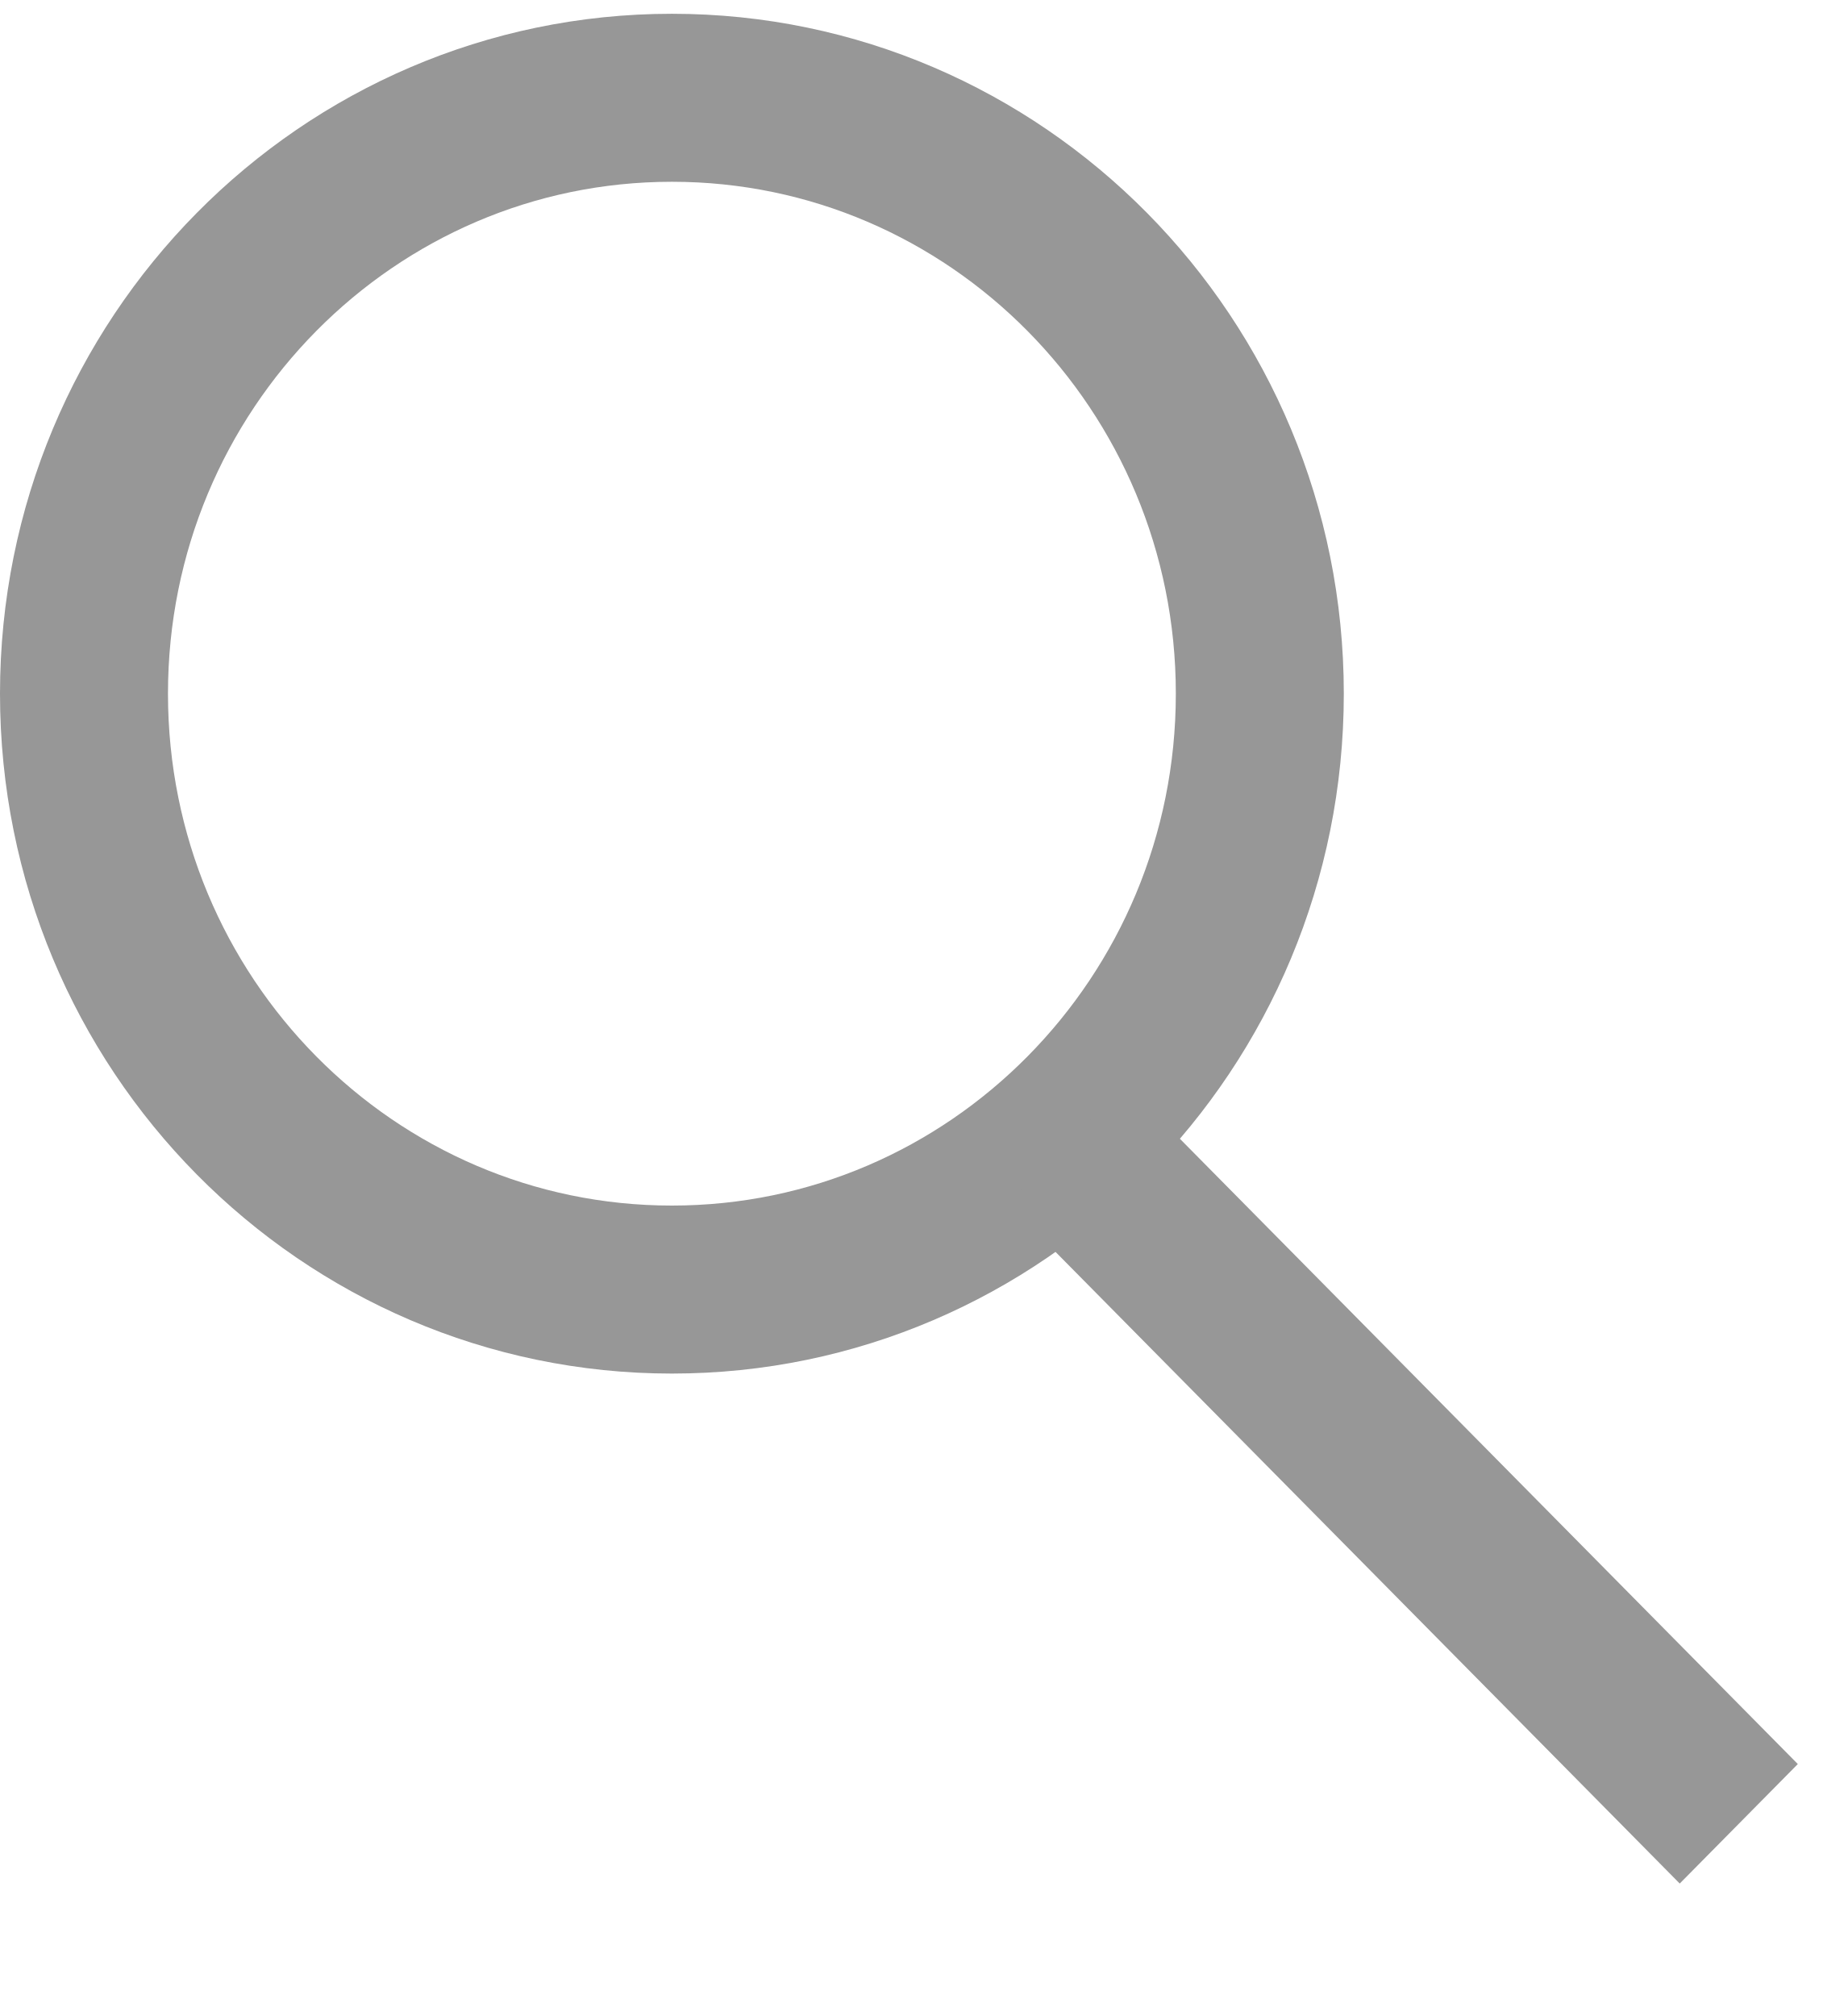
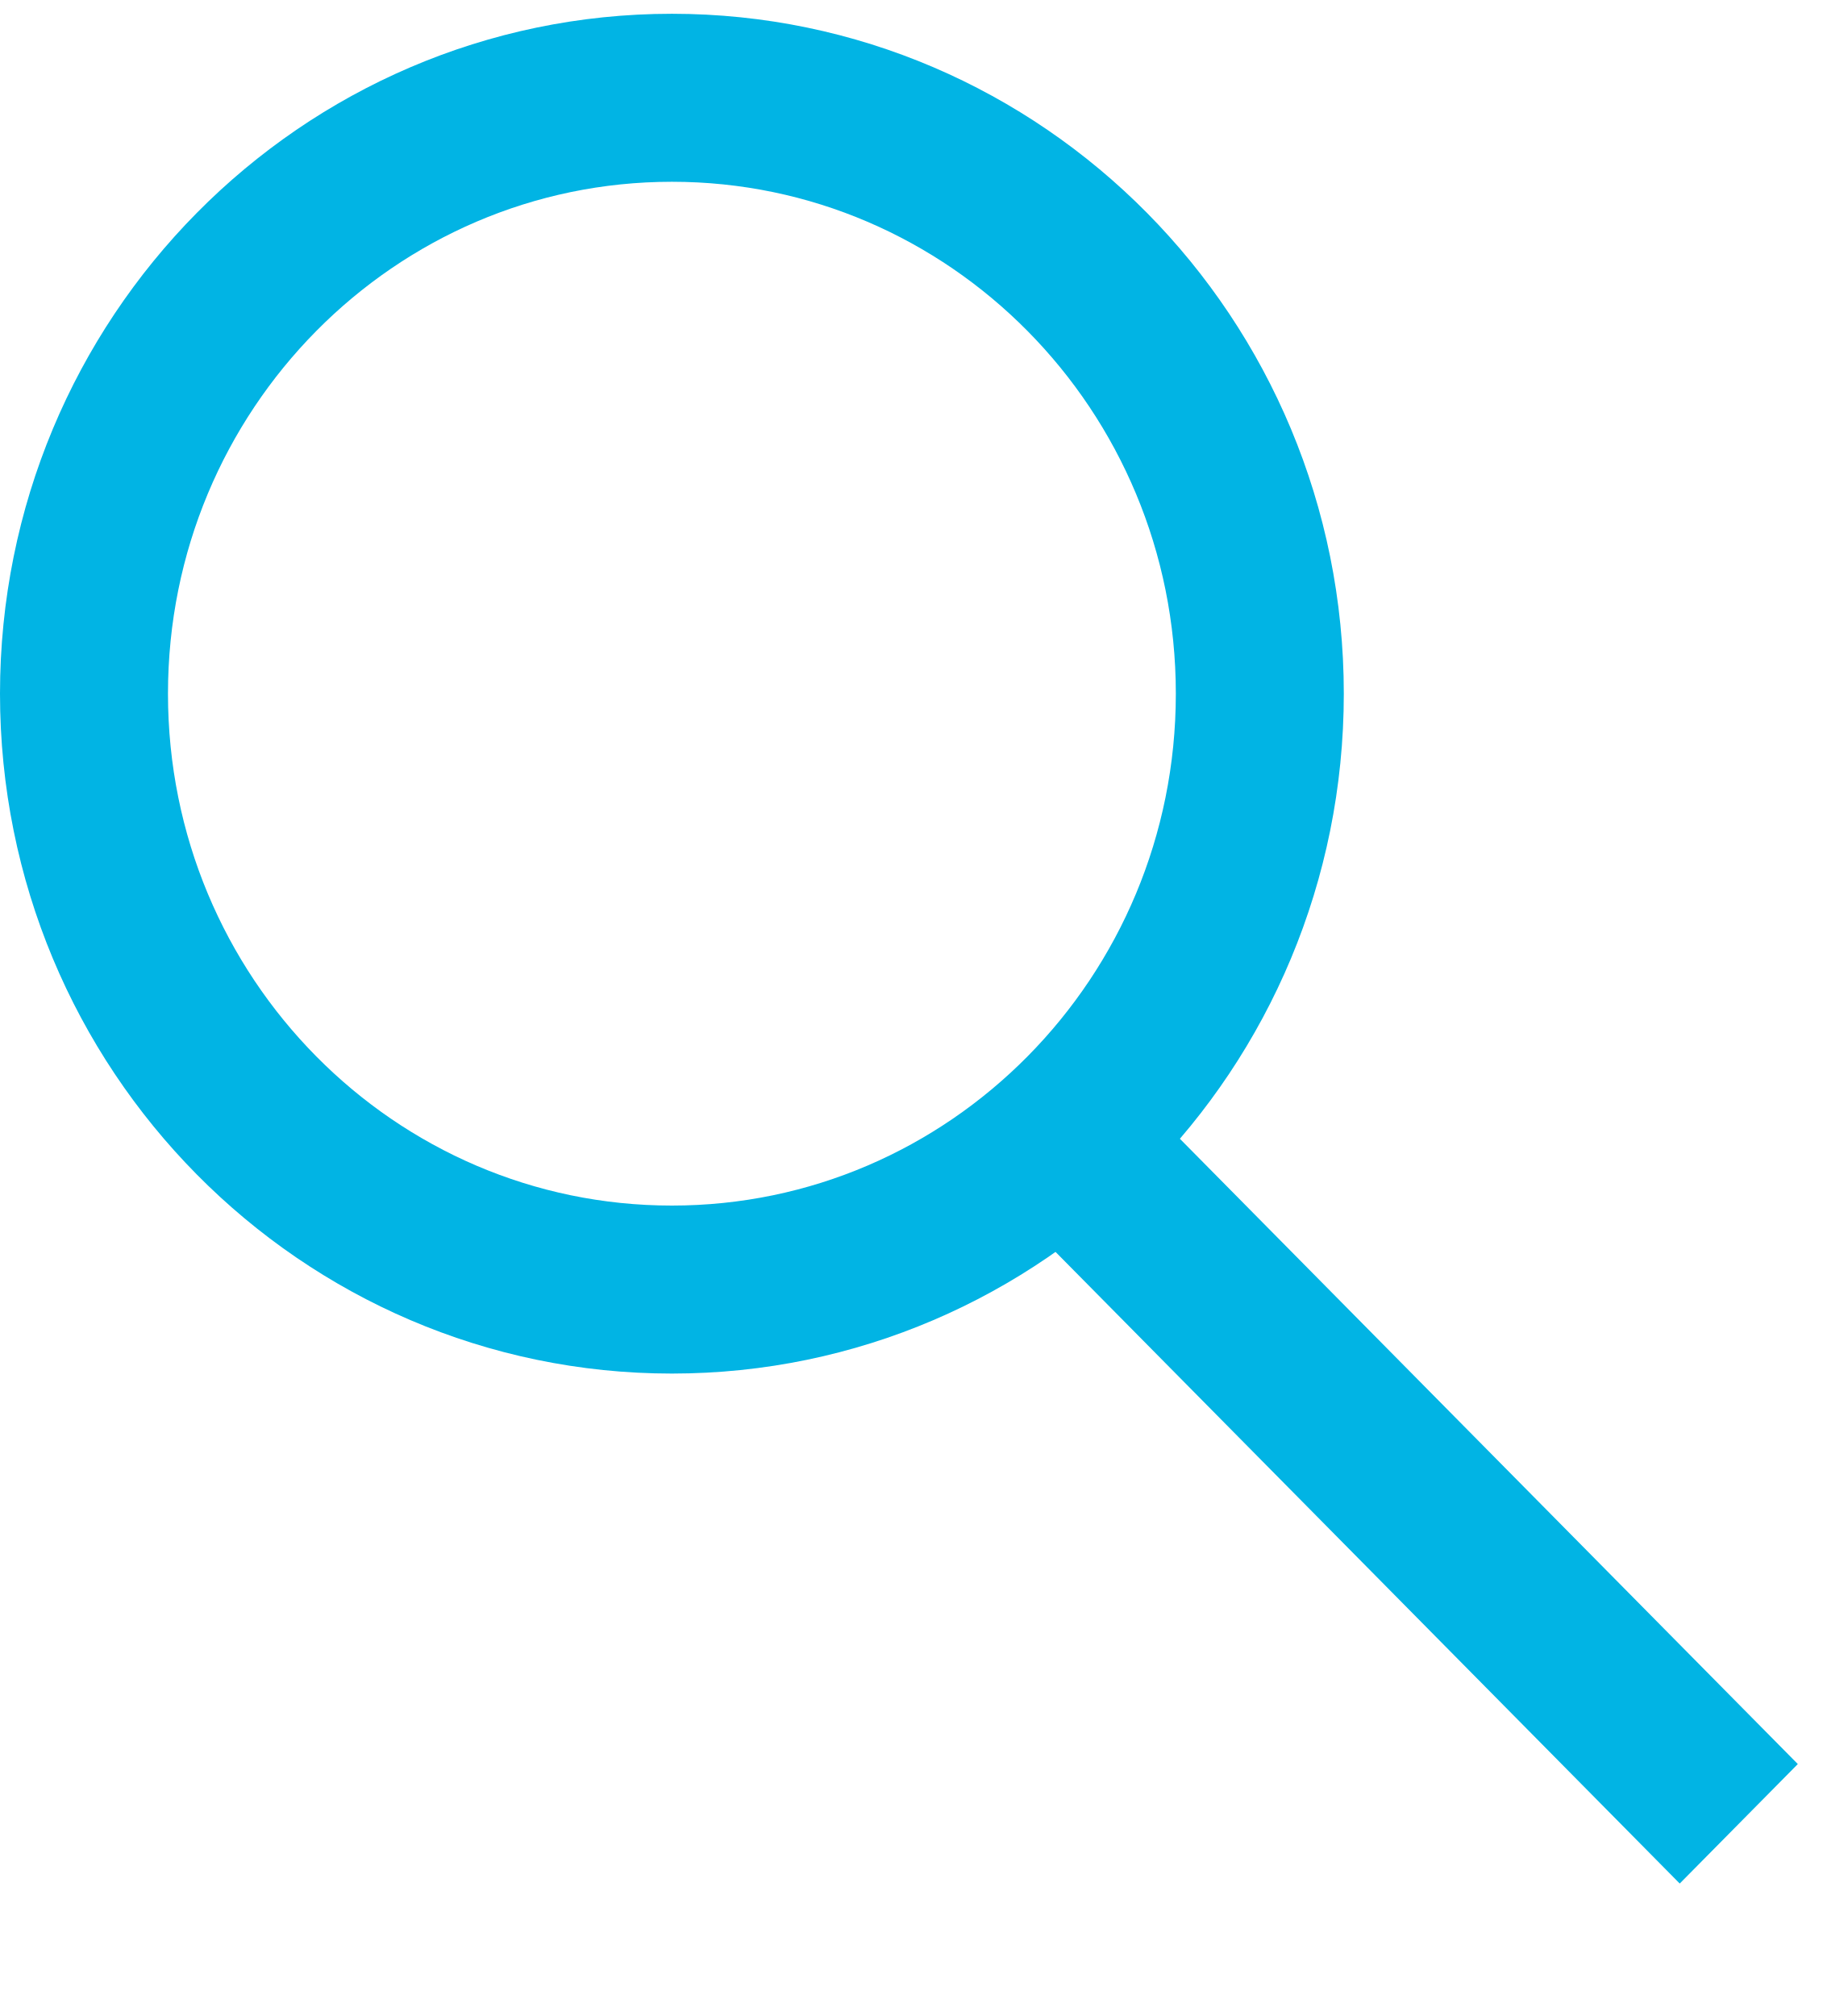
<svg xmlns="http://www.w3.org/2000/svg" width="11" height="12" viewBox="0 0 11 12" fill="none">
-   <path d="M7.5 4.129C7.5 6.094 5.928 7.676 4 7.676C2.072 7.676 0.5 6.094 0.5 4.129C0.5 2.165 2.072 0.582 4 0.582C5.928 0.582 7.5 2.165 7.5 4.129Z" stroke="#979797" />
-   <line y1="-0.5" x2="5.69" y2="-0.5" transform="matrix(0.70296 0.71123 -0.70296 0.71123 6 7.16467)" stroke="#979797" />
+   <path d="M7.5 4.129C7.5 6.094 5.928 7.676 4 7.676C2.072 7.676 0.5 6.094 0.5 4.129C0.5 2.165 2.072 0.582 4 0.582C5.928 0.582 7.5 2.165 7.5 4.129Z" stroke="#01b4e4" />
+   <line y1="-0.5" x2="5.69" y2="-0.5" transform="matrix(0.70296 0.71123 -0.70296 0.71123 6 7.16467)" stroke="#01b4e4" />
</svg>
